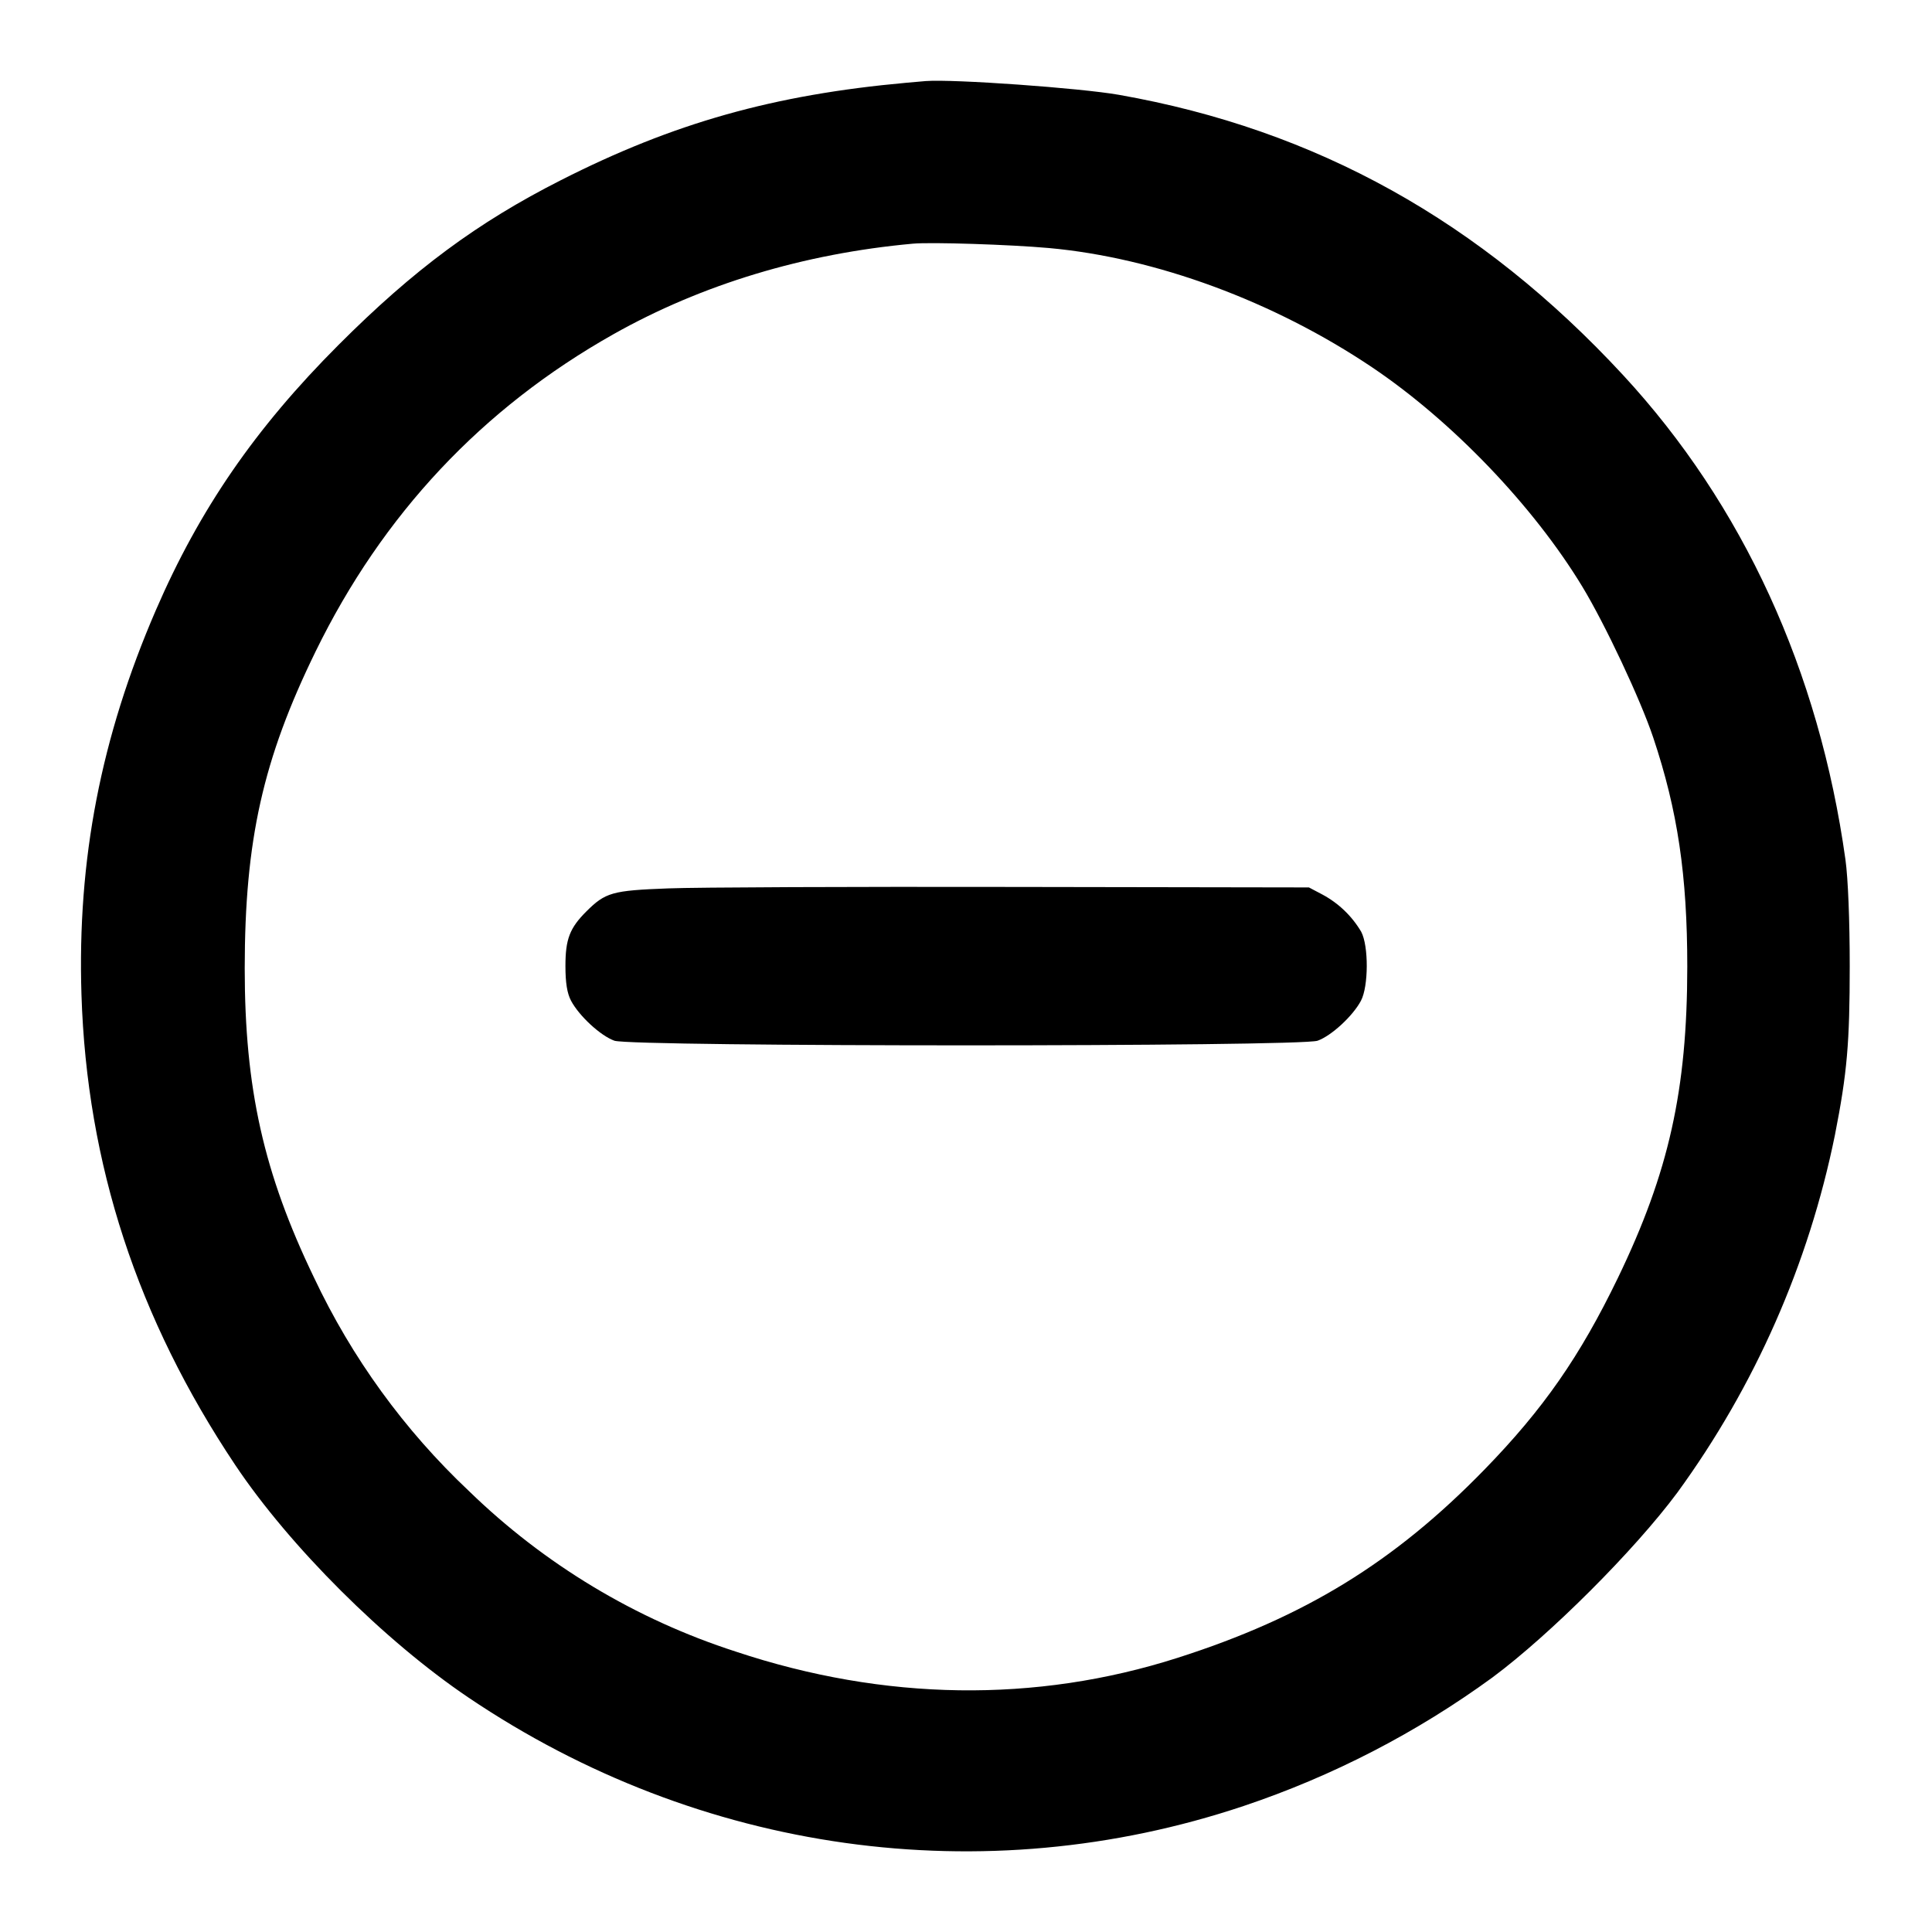
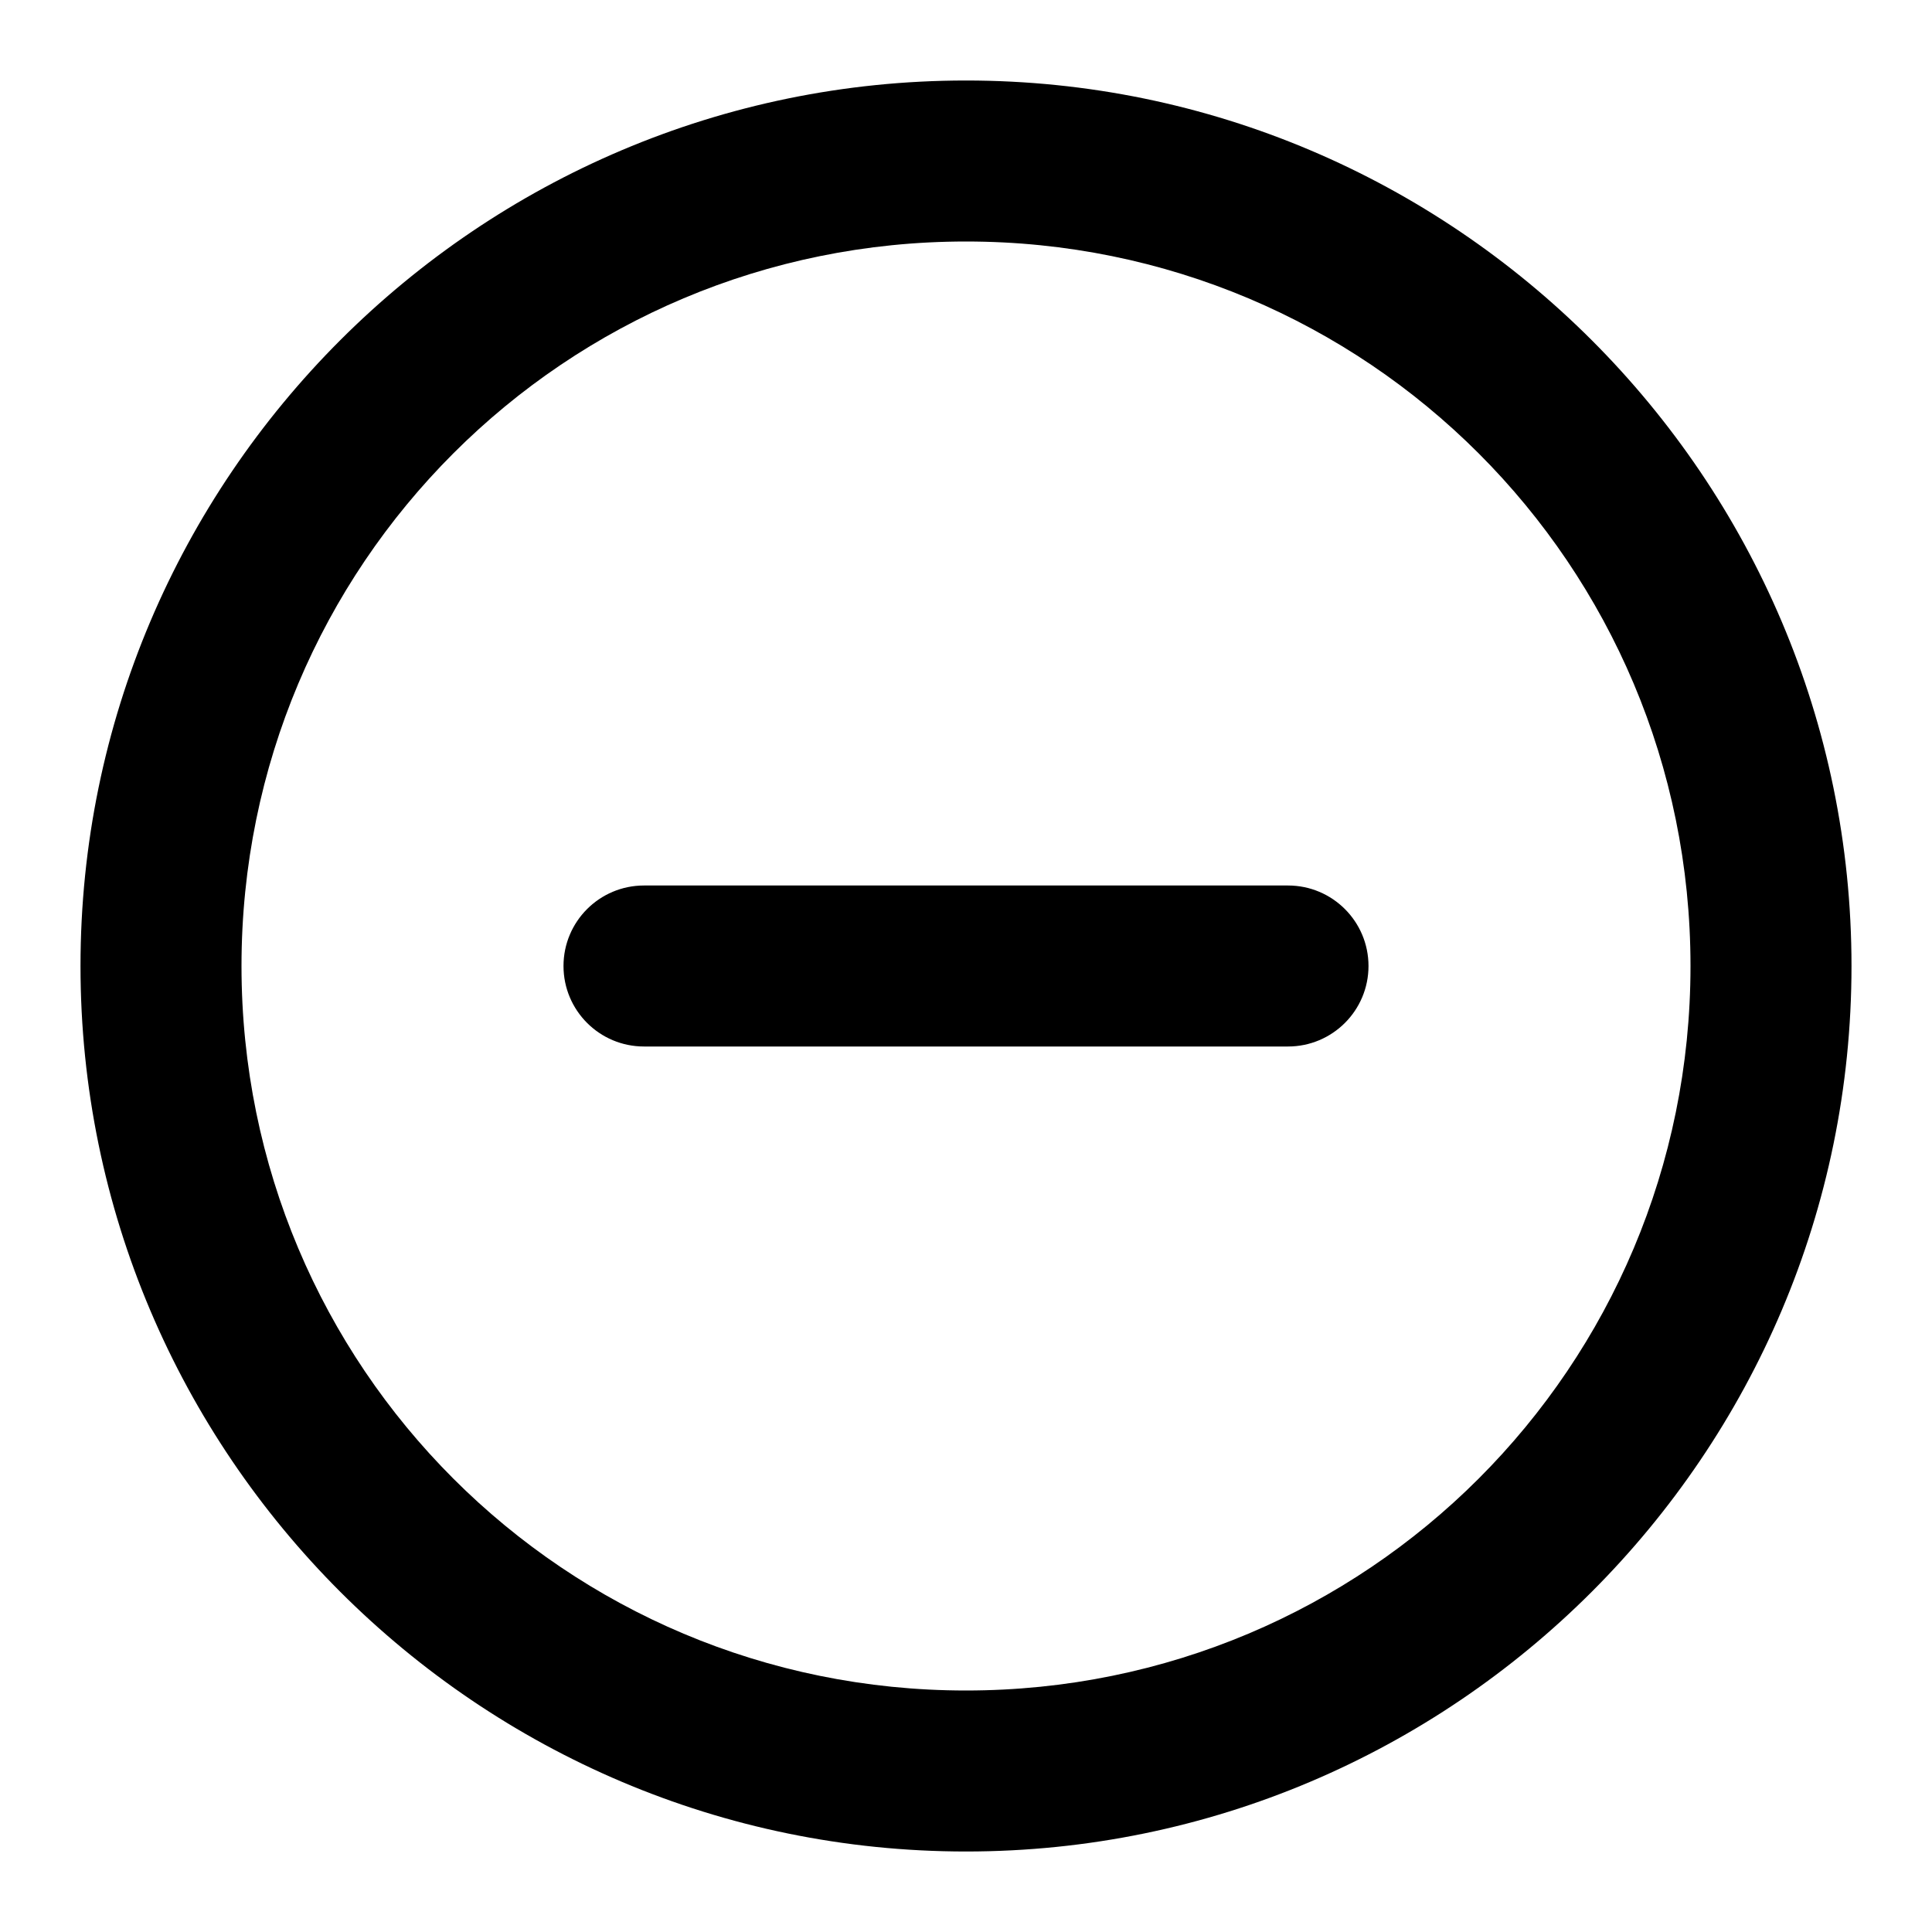
<svg xmlns="http://www.w3.org/2000/svg" viewBox="0 0 24 24">
-   <path d="M11.26 1.028c-1.648.149-2.892.499-4.292 1.21-1.038.526-1.829 1.112-2.763 2.047-1.033 1.034-1.726 2.04-2.269 3.295-.683 1.579-.977 3.1-.924 4.777.067 2.106.694 4.022 1.911 5.843.676 1.01 1.853 2.184 2.897 2.888 2.869 1.936 6.395 2.429 9.628 1.347a11.4 11.4 0 0 0 3.093-1.598c.717-.533 1.763-1.578 2.296-2.296a11.4 11.4 0 0 0 1.957-4.441c.152-.772.184-1.147.184-2.1 0-.563-.021-1.092-.053-1.32-.327-2.347-1.274-4.41-2.761-6.019-1.77-1.914-3.814-3.051-6.264-3.483-.484-.085-2.058-.197-2.4-.171zm1.768 2.053c1.328.12 2.797.662 4.017 1.482.993.668 2.004 1.723 2.611 2.724.283.467.723 1.403.881 1.875.304.908.423 1.713.423 2.846-.001 1.534-.229 2.555-.861 3.865-.473.978-.927 1.631-1.657 2.381-1.121 1.152-2.235 1.836-3.816 2.341-1.761.563-3.641.536-5.485-.078a8.5 8.5 0 0 1-3.317-1.996A8.8 8.8 0 0 1 3.9 15.869c-.625-1.298-.86-2.347-.86-3.841.001-1.59.226-2.595.88-3.934.833-1.705 2.071-3.024 3.7-3.942 1.097-.618 2.365-1.002 3.72-1.125.227-.021 1.205.011 1.688.054M8.3 11.036c-.696.026-.779.05-1.017.287-.206.206-.259.344-.259.677 0 .209.021.34.07.432.101.19.367.435.538.496.217.077 8.519.077 8.736 0 .171-.061.437-.306.538-.496.095-.178.097-.682.003-.858a1.24 1.24 0 0 0-.484-.463l-.165-.087-3.66-.006c-2.013-.004-3.948.004-4.3.018" />
+   <path d="M12 1C5.937 1 1 5.937 1 12s4.937 11 11 11 11-4.937 11-11S18.063 1 12 1m0 2c4.982 0 9 4.018 9 9s-4.018 9-9 9-9-4.018-9-9 4.018-9 9-9m-4 8a1 1 0 0 0-1 1 1 1 0 0 0 1 1h8a1 1 0 0 0 1-1 1 1 0 0 0-1-1z" />
</svg>
